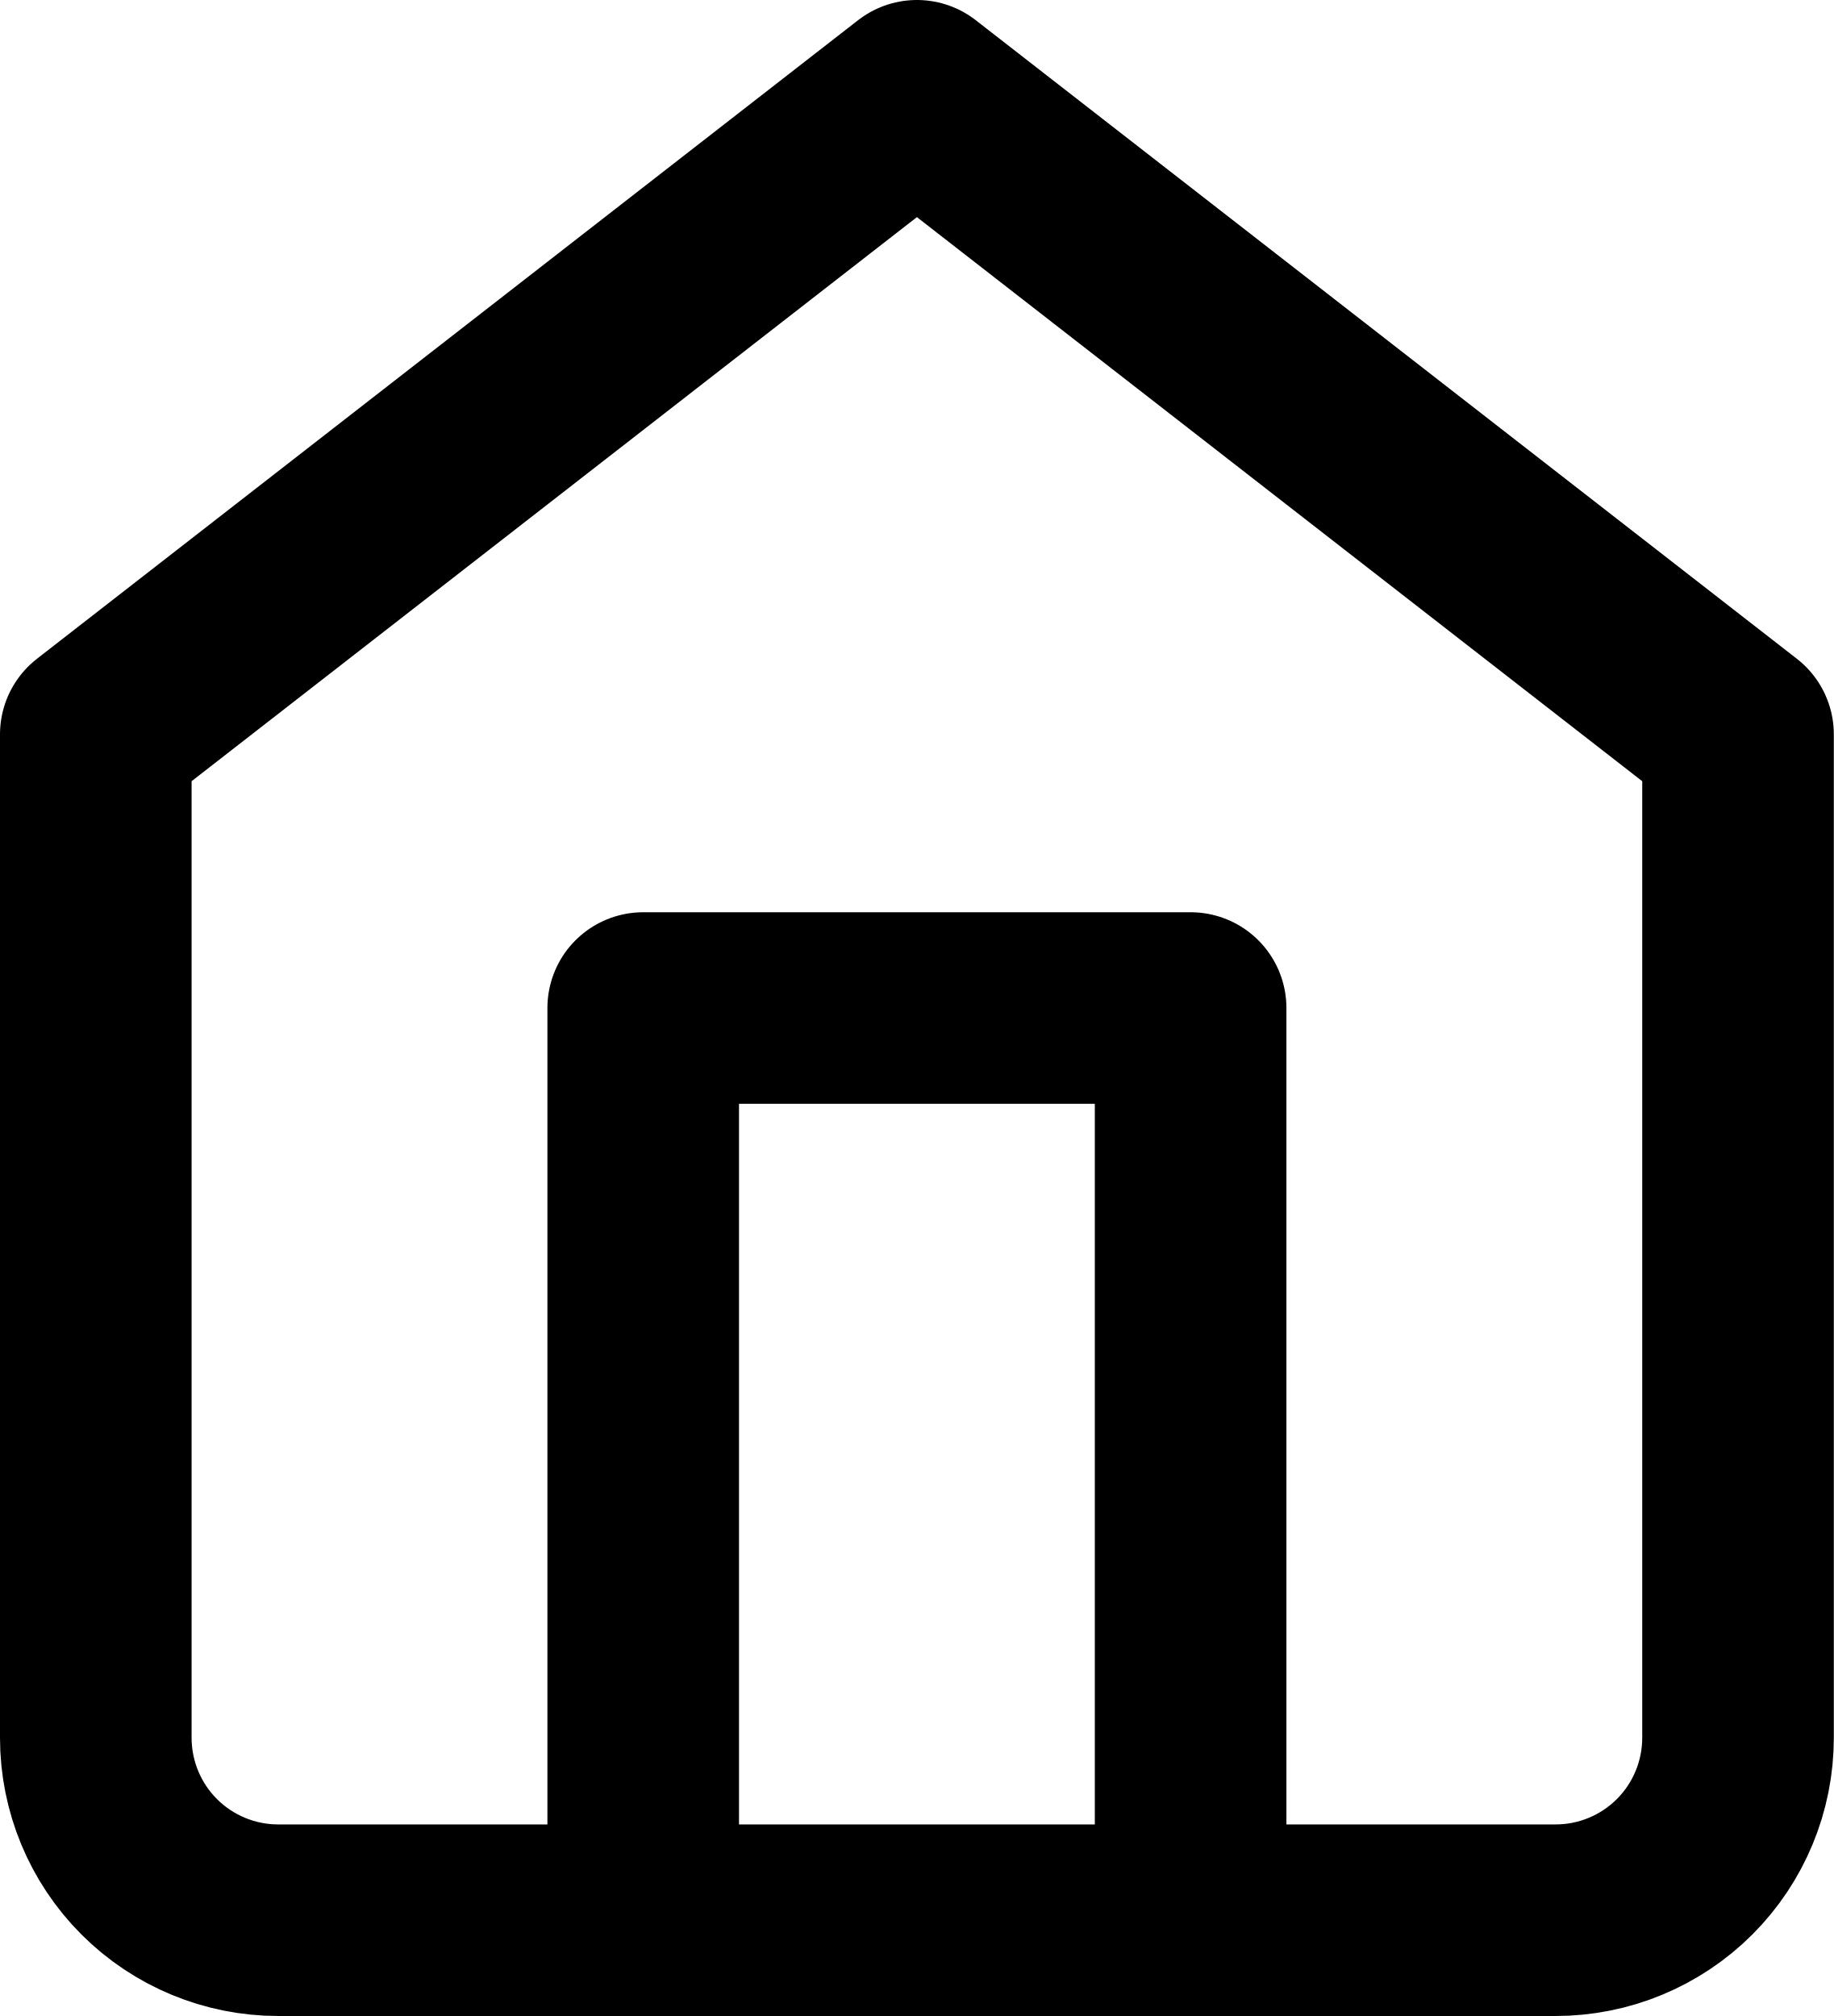
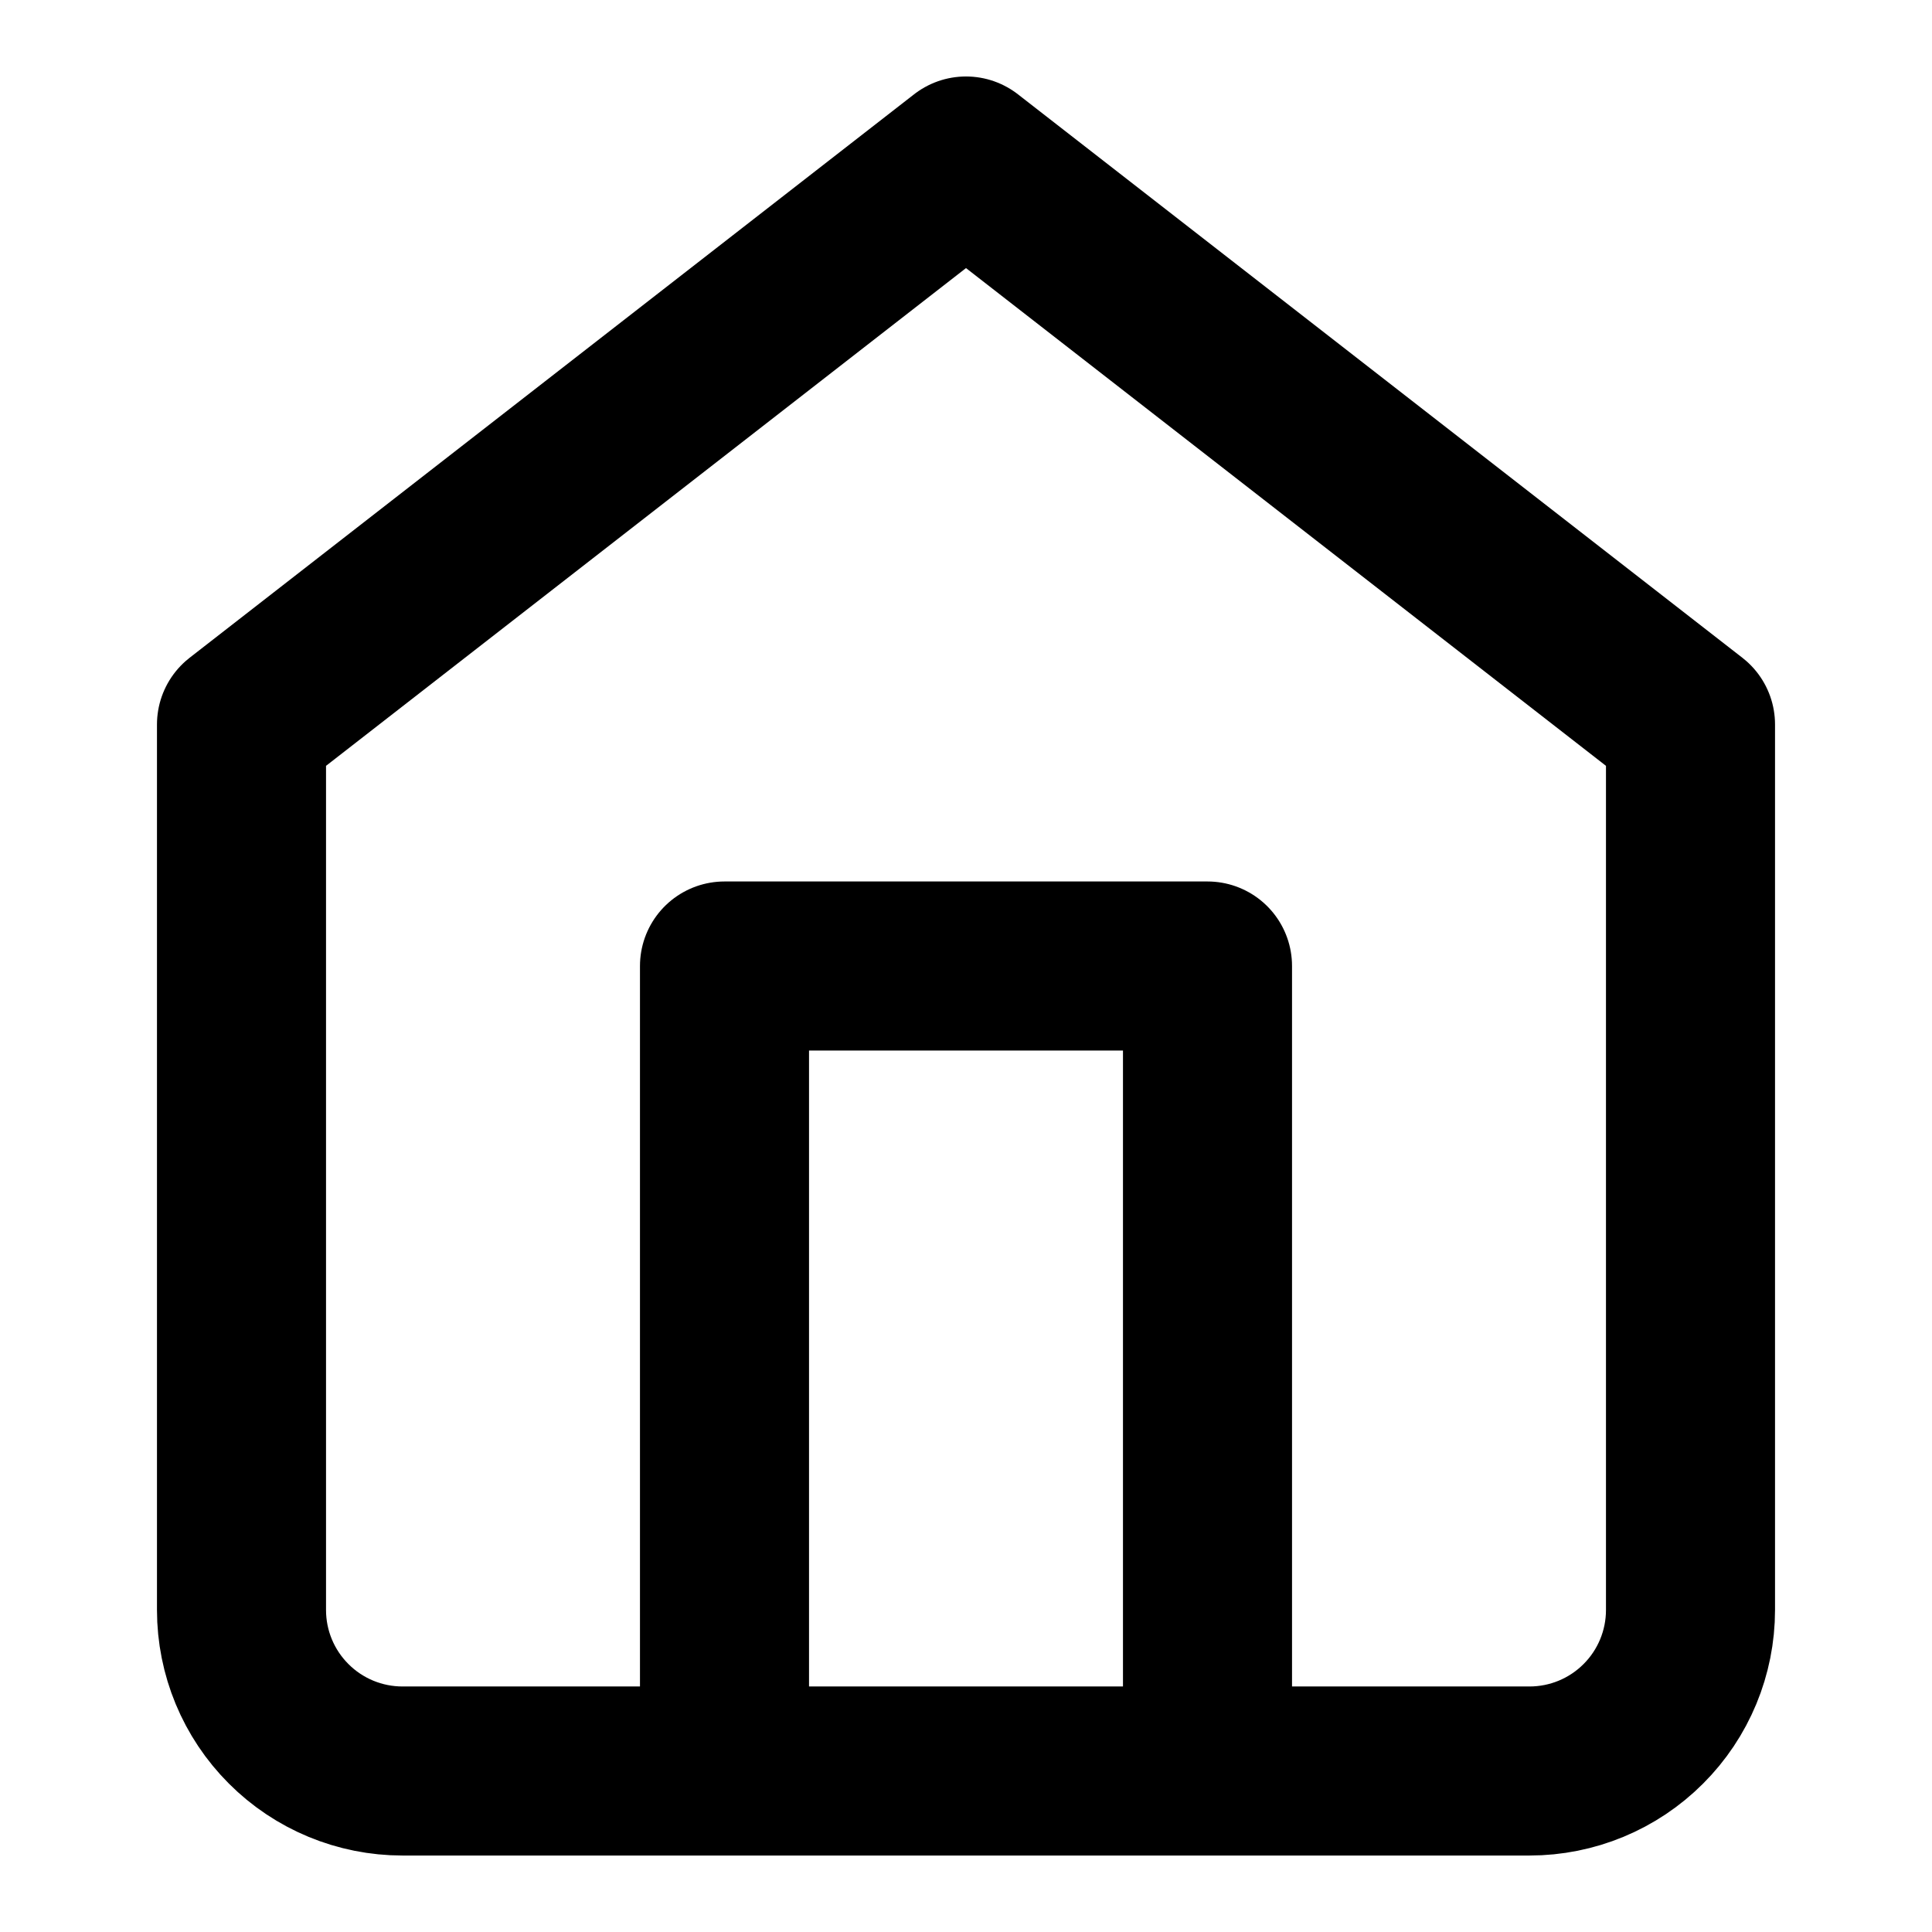
- <svg xmlns="http://www.w3.org/2000/svg" overflow="visible" width="33.5" height="36.833" viewBox="0 0 33.5 36.833" fill="none">
-   <path id="Icon" d="M11.75 35.083V18.417H21.75V35.083M1.75 13.417L16.75 1.75L31.75 13.417V31.75C31.75 32.634 31.399 33.482 30.774 34.107C30.149 34.732 29.301 35.083 28.417 35.083H5.083C4.199 35.083 3.351 34.732 2.726 34.107C2.101 33.482 1.75 32.634 1.75 31.75V13.417Z" stroke="currentColor" stroke-width="3.5" stroke-linecap="round" stroke-linejoin="round" />
+ <svg xmlns="http://www.w3.org/2000/svg" overflow="visible" width="36" height="36" viewBox="0 0 36 36" fill="none">
+   <g id="Home">
+     <path id="Icon" d="M13.5 33V18H22.5V33M4.5 13.5L18 3L31.5 13.5V30C31.5 30.796 31.184 31.559 30.621 32.121C30.059 32.684 29.296 33 28.5 33H7.5C6.704 33 5.941 32.684 5.379 32.121C4.816 31.559 4.5 30.796 4.5 30V13.5Z" stroke="currentColor" stroke-width="3.15" stroke-linecap="round" stroke-linejoin="round" />
+   </g>
</svg>
